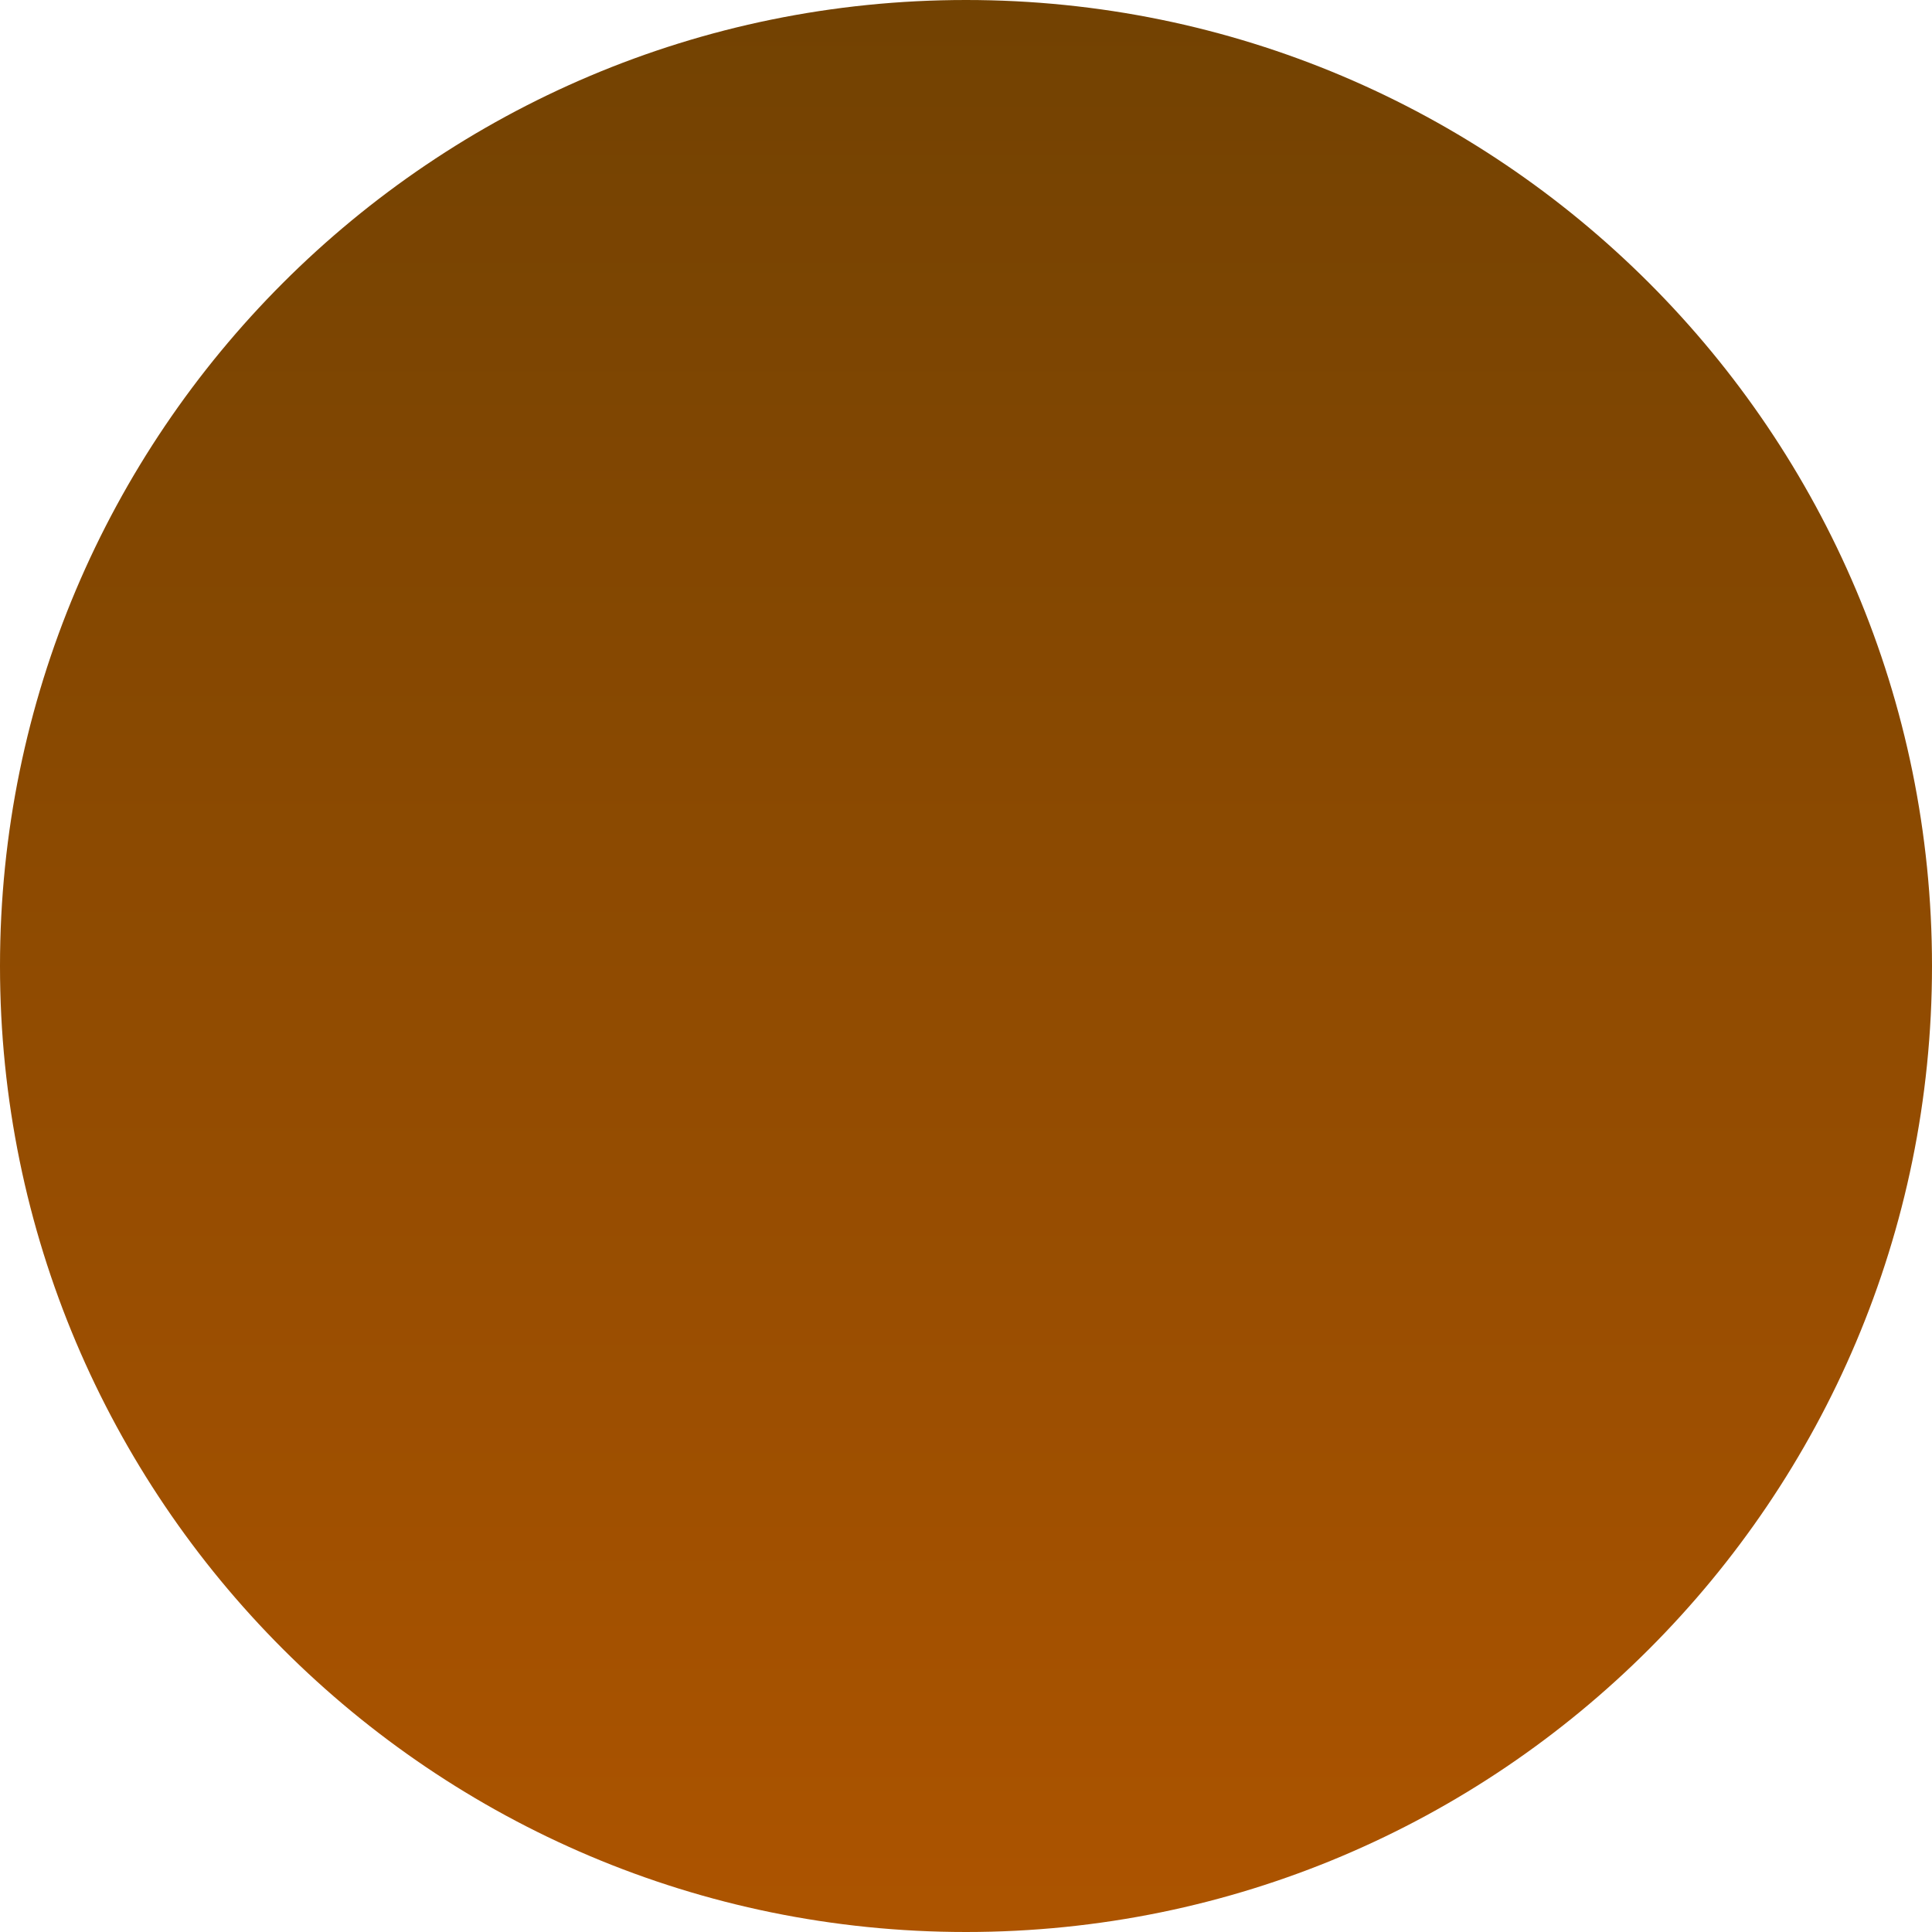
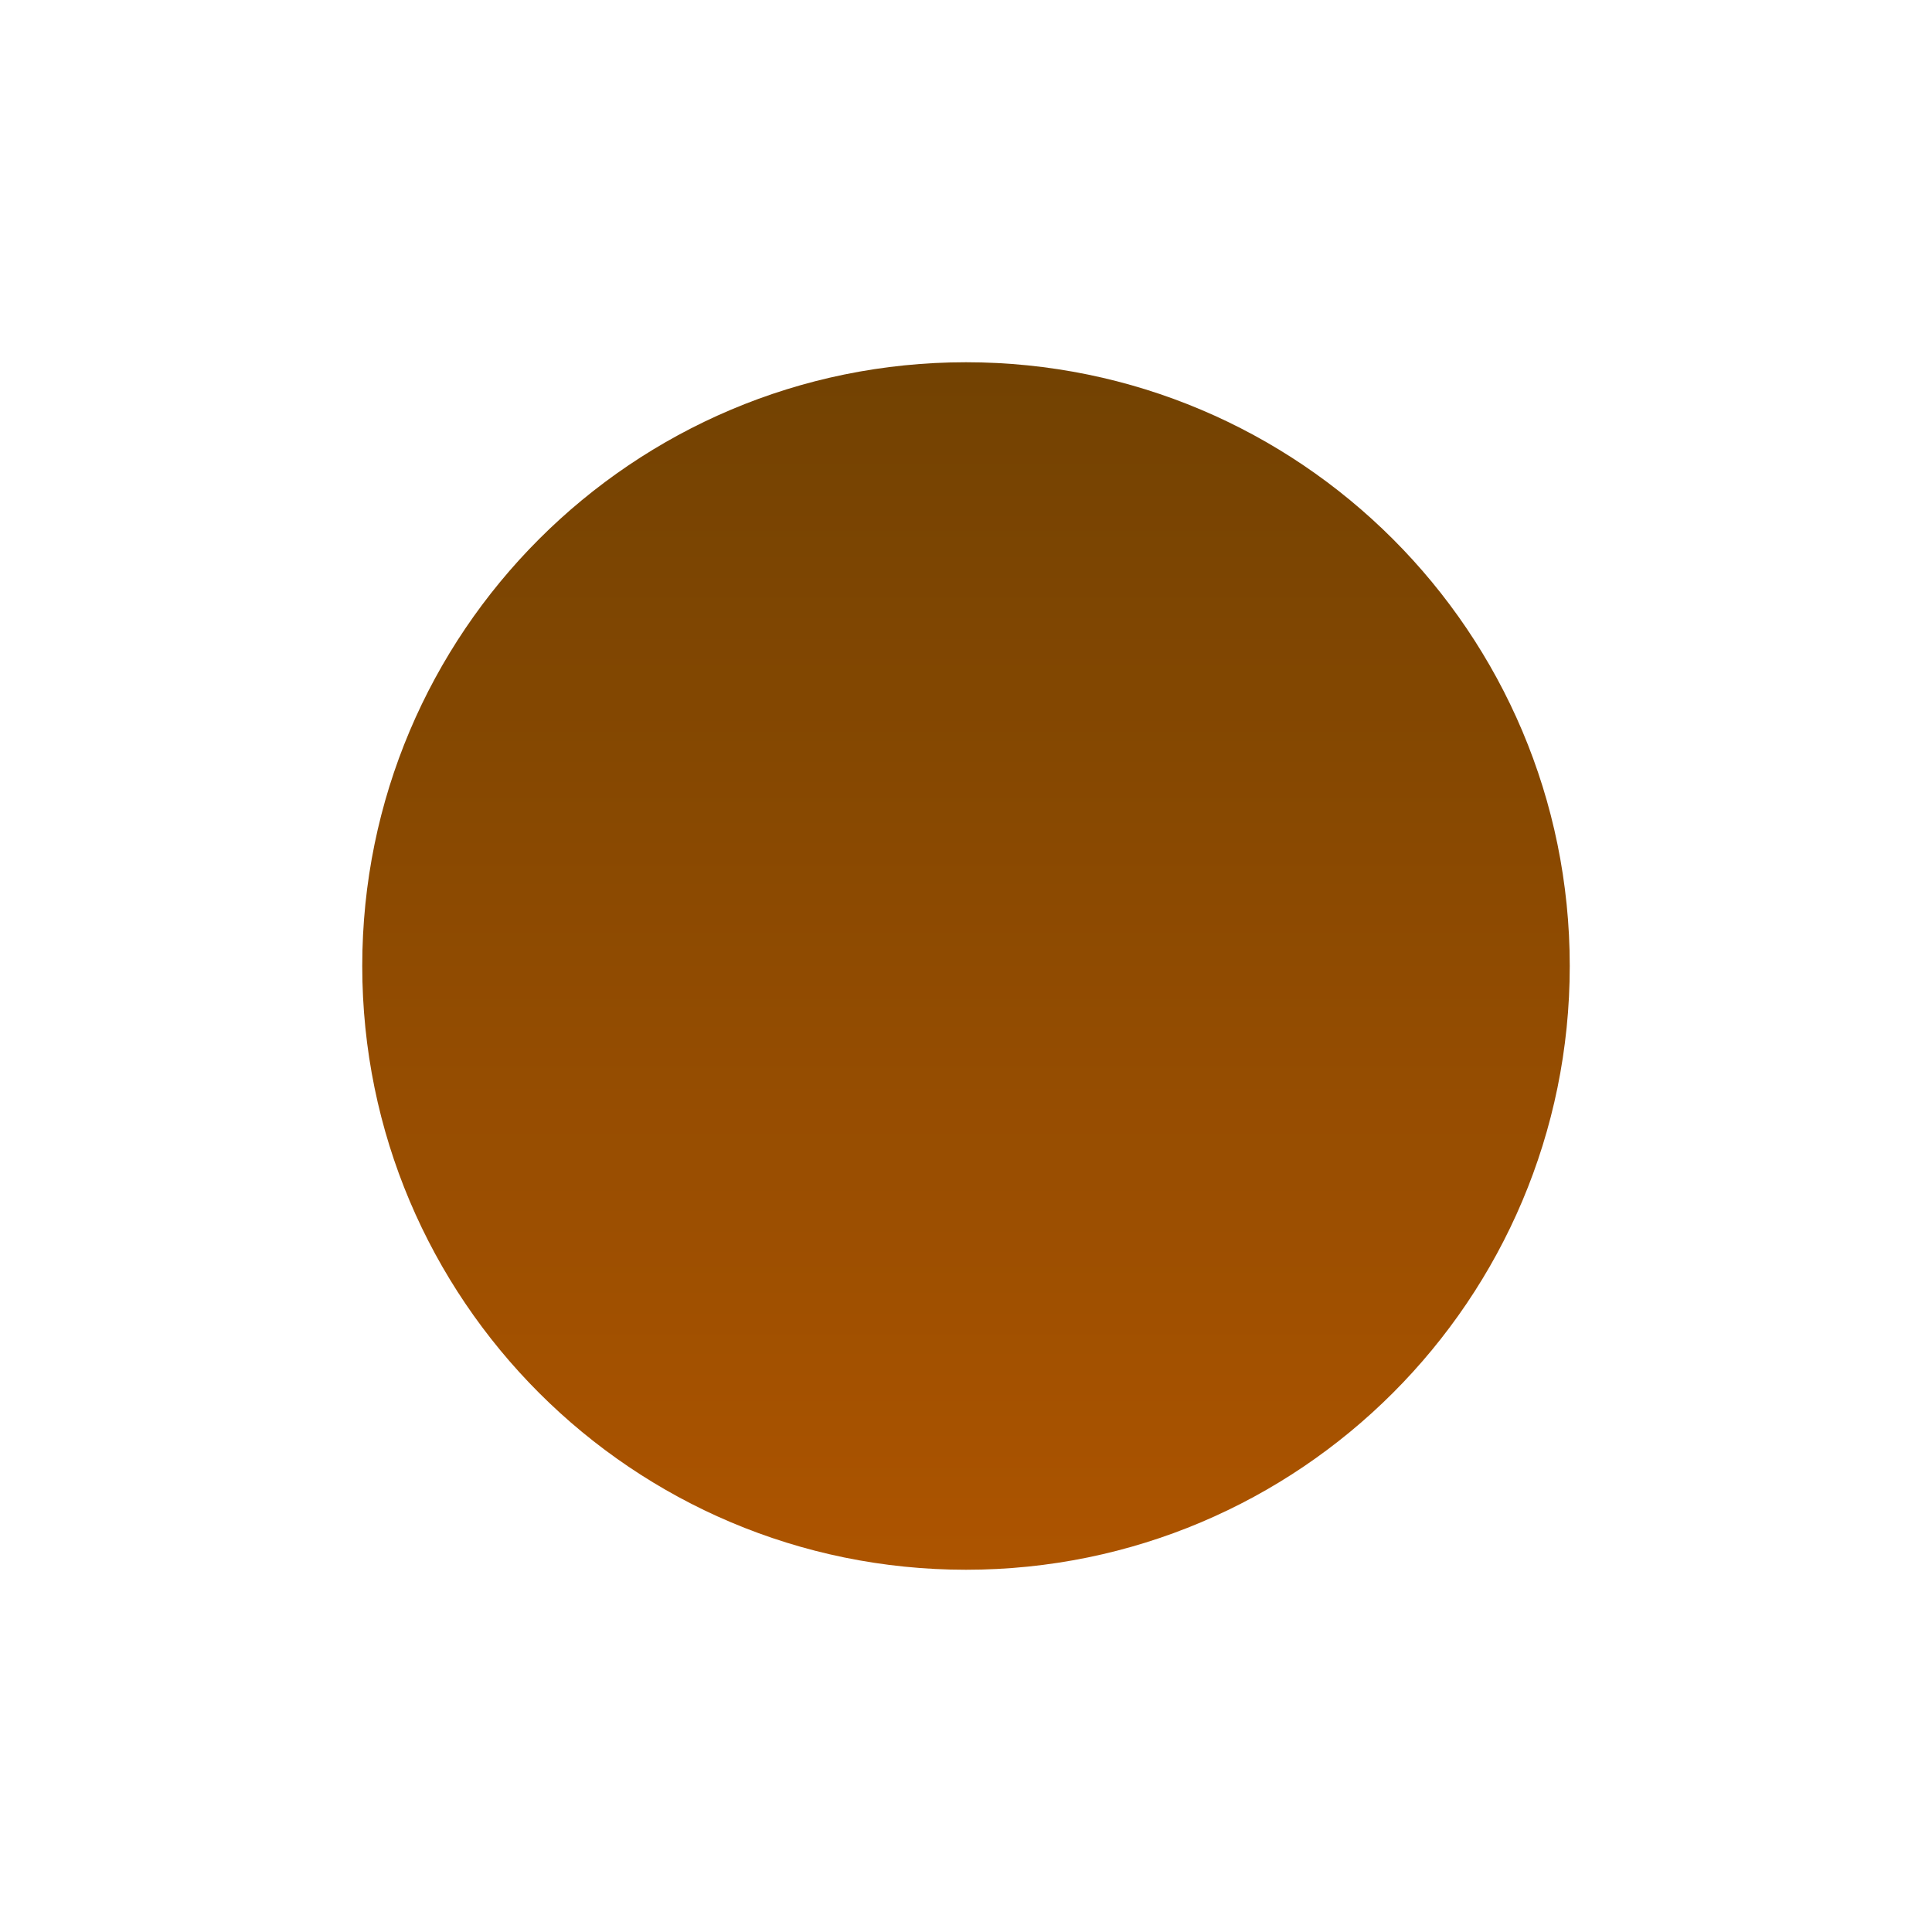
<svg xmlns="http://www.w3.org/2000/svg" viewBox="0 0 32 32">
  <defs>
    <linearGradient id="ramp" x1="0" y1="1" x2="0" y2="0">
      <stop offset="0" stop-color="#ad5400" />
      <stop offset="1" stop-color="#724202" />
    </linearGradient>
  </defs>
-   <circle cx="16" cy="16" r="16" fill="url(#ramp)" />
+   <circle cx="16" cy="16" r="10" fill="url(#ramp)" />
</svg>
